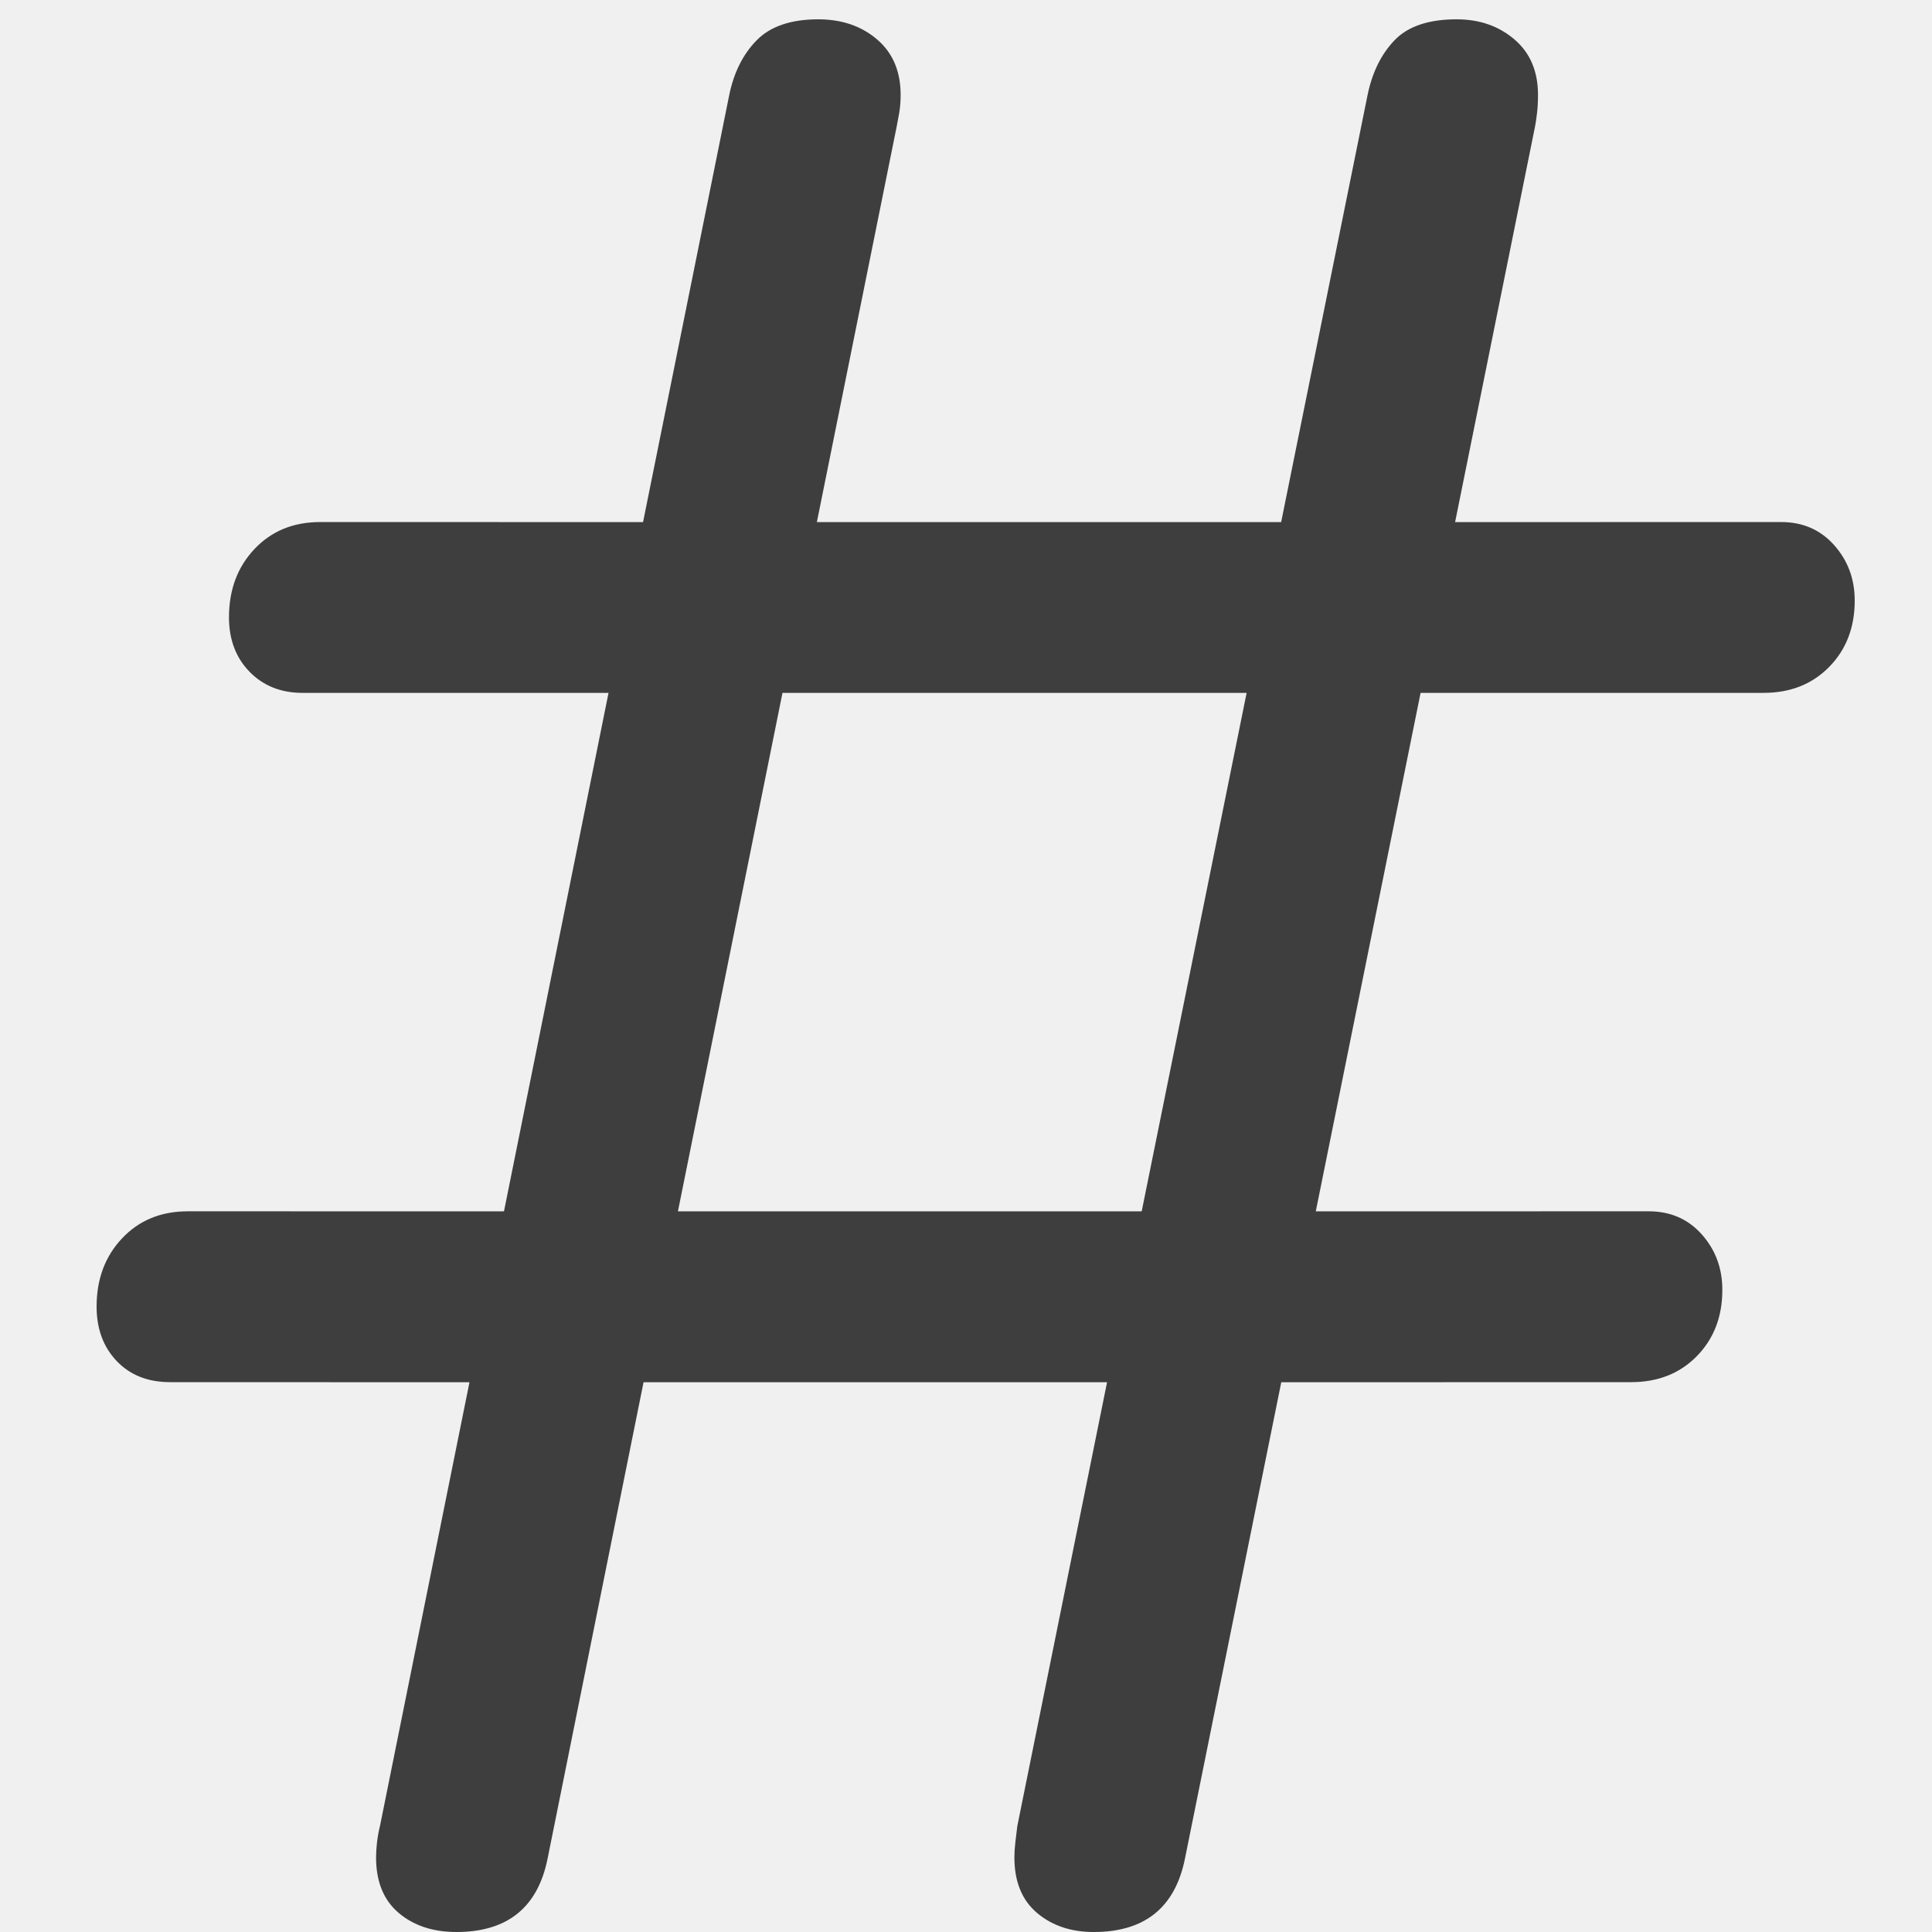
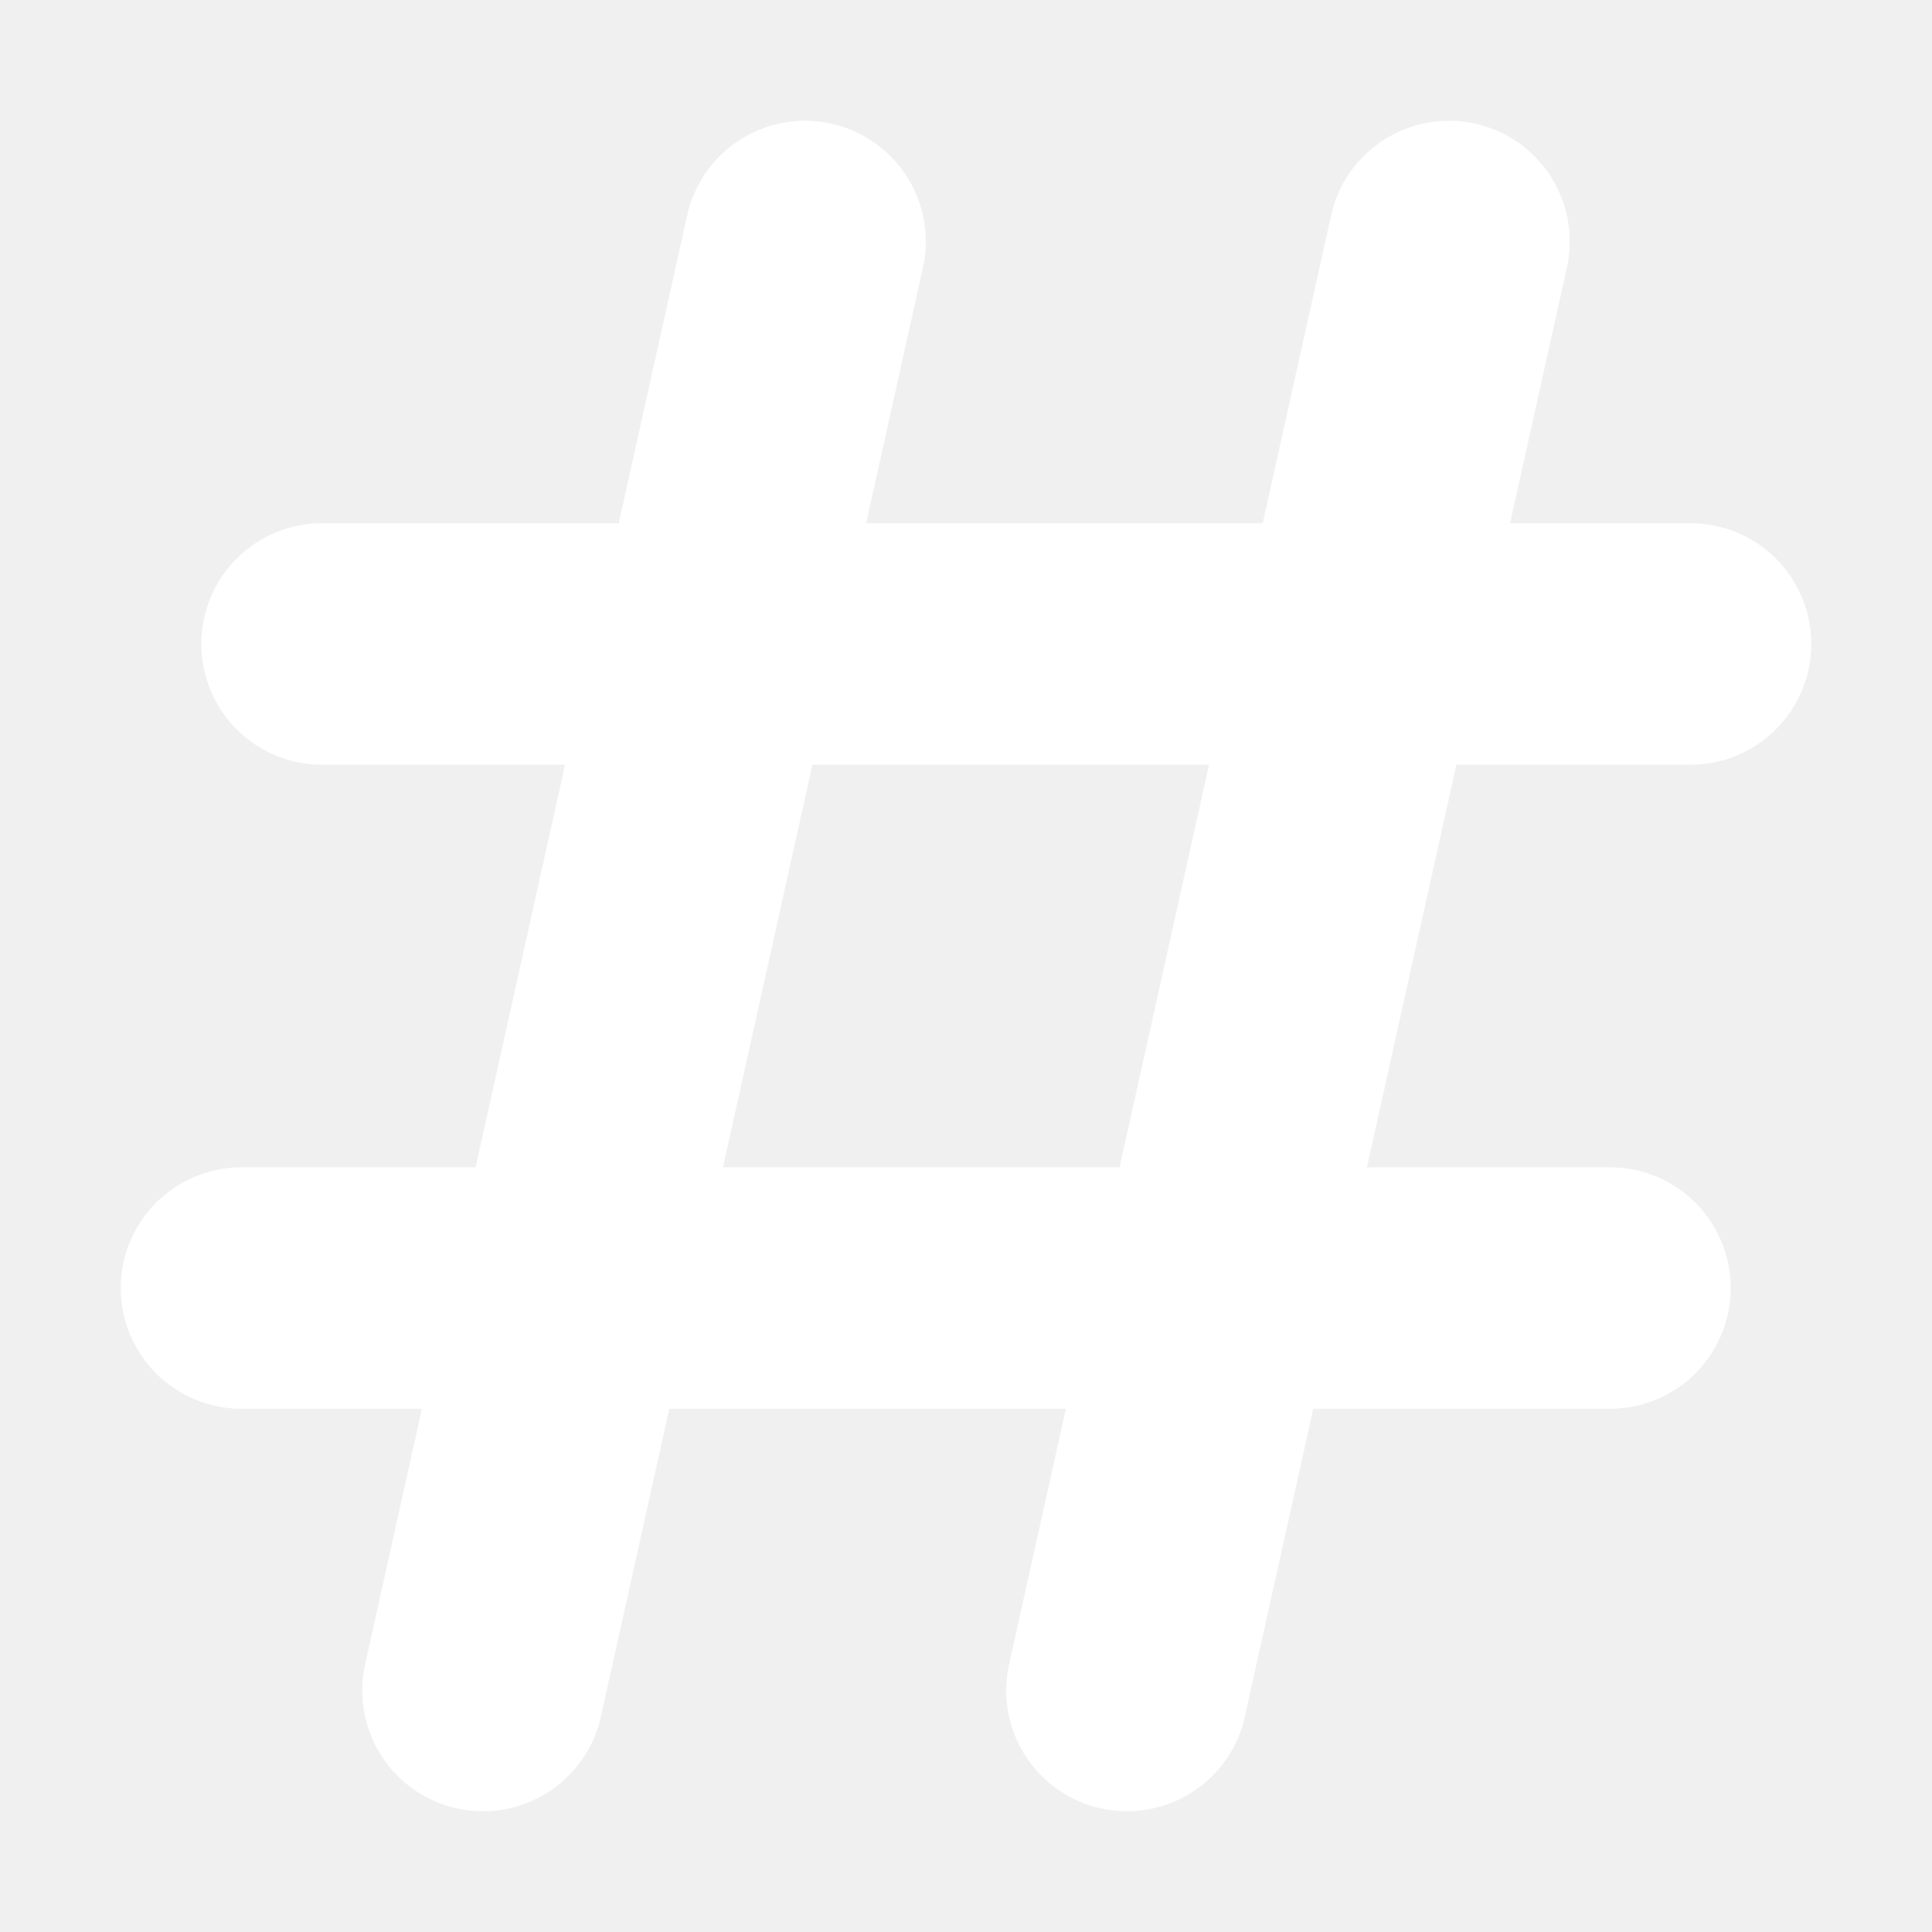
- <svg xmlns="http://www.w3.org/2000/svg" width="100px" height="100px" viewBox="0 0 100 100" version="1.1">
-   <g id="Artboard-Copy-286" stroke="none" stroke-width="1" fill="none" fill-rule="evenodd">
-     <path d="M56.616,100 C59.255,100 60.828,98.729 61.336,96.188 L66.318,71.545 L84.428,71.54 C85.816,71.54 86.949,71.091 87.829,70.193 C88.708,69.295 89.148,68.152 89.148,66.763 C89.148,65.645 88.793,64.688 88.083,63.891 C87.372,63.095 86.458,62.697 85.342,62.697 L68.105,62.698 L73.529,35.865 L91.28,35.863 C92.667,35.863 93.801,35.415 94.68,34.517 C95.56,33.619 96,32.475 96,31.086 C96,29.968 95.645,29.011 94.934,28.215 C94.224,27.419 93.31,27.021 92.194,27.021 L75.316,27.024 L79.455,6.54 C79.488,6.37 79.522,6.141 79.556,5.853 C79.59,5.565 79.607,5.252 79.607,4.913 C79.607,3.694 79.201,2.736 78.389,2.042 C77.577,1.347 76.579,1 75.394,1 C73.939,1 72.865,1.364 72.172,2.093 C71.478,2.821 71.013,3.778 70.776,4.964 L66.312,27.024 L42.281,27.024 L46.414,6.54 C46.448,6.37 46.491,6.141 46.541,5.853 C46.592,5.565 46.617,5.252 46.617,4.913 C46.617,3.694 46.211,2.736 45.399,2.042 C44.587,1.347 43.572,1 42.354,1 C40.933,1 39.867,1.364 39.157,2.093 C38.446,2.821 37.972,3.778 37.736,4.964 L33.284,27.024 L16.572,27.021 C15.184,27.021 14.051,27.486 13.171,28.418 C12.292,29.35 11.852,30.527 11.852,31.95 C11.852,33.102 12.207,34.042 12.917,34.771 C13.628,35.499 14.542,35.863 15.658,35.863 L31.497,35.865 L26.086,62.698 L9.72,62.697 C8.333,62.697 7.199,63.163 6.32,64.095 C5.44,65.026 5,66.204 5,67.627 C5,68.779 5.347,69.719 6.04,70.447 C6.734,71.176 7.656,71.54 8.806,71.54 L24.3,71.545 L19.668,94.511 C19.6,94.782 19.549,95.062 19.515,95.35 C19.482,95.638 19.465,95.9 19.465,96.138 C19.465,97.391 19.854,98.348 20.632,99.009 C21.41,99.67 22.408,100 23.626,100 C26.265,100 27.839,98.729 28.346,96.188 L33.31,71.545 L57.301,71.545 L52.657,94.511 C52.623,94.782 52.589,95.062 52.555,95.35 C52.522,95.638 52.505,95.9 52.505,96.138 C52.505,97.391 52.894,98.348 53.672,99.009 C54.45,99.67 55.431,100 56.616,100 Z M59.094,62.698 L35.09,62.698 L40.501,35.865 L64.525,35.865 L59.094,62.698 Z" id="􀆃" fill="#3E3E3E" fill-rule="nonzero" />
-   </g>
+ <svg xmlns="http://www.w3.org/2000/svg" width="16" height="16" viewBox="0 0 16 16" fill="none">
+   <path d="M6.667 2L4 14" stroke="white" stroke-width="2" stroke-linecap="round" stroke-linejoin="round" />
+   <path d="M12 2L9.333 14" stroke="white" stroke-width="2" stroke-linecap="round" stroke-linejoin="round" />
+   <path d="M2.667 5.333H14" stroke="white" stroke-width="2" stroke-linecap="round" stroke-linejoin="round" />
+   <path d="M2 10.667H13.333" stroke="white" stroke-width="2" stroke-linecap="round" stroke-linejoin="round" />
</svg>
